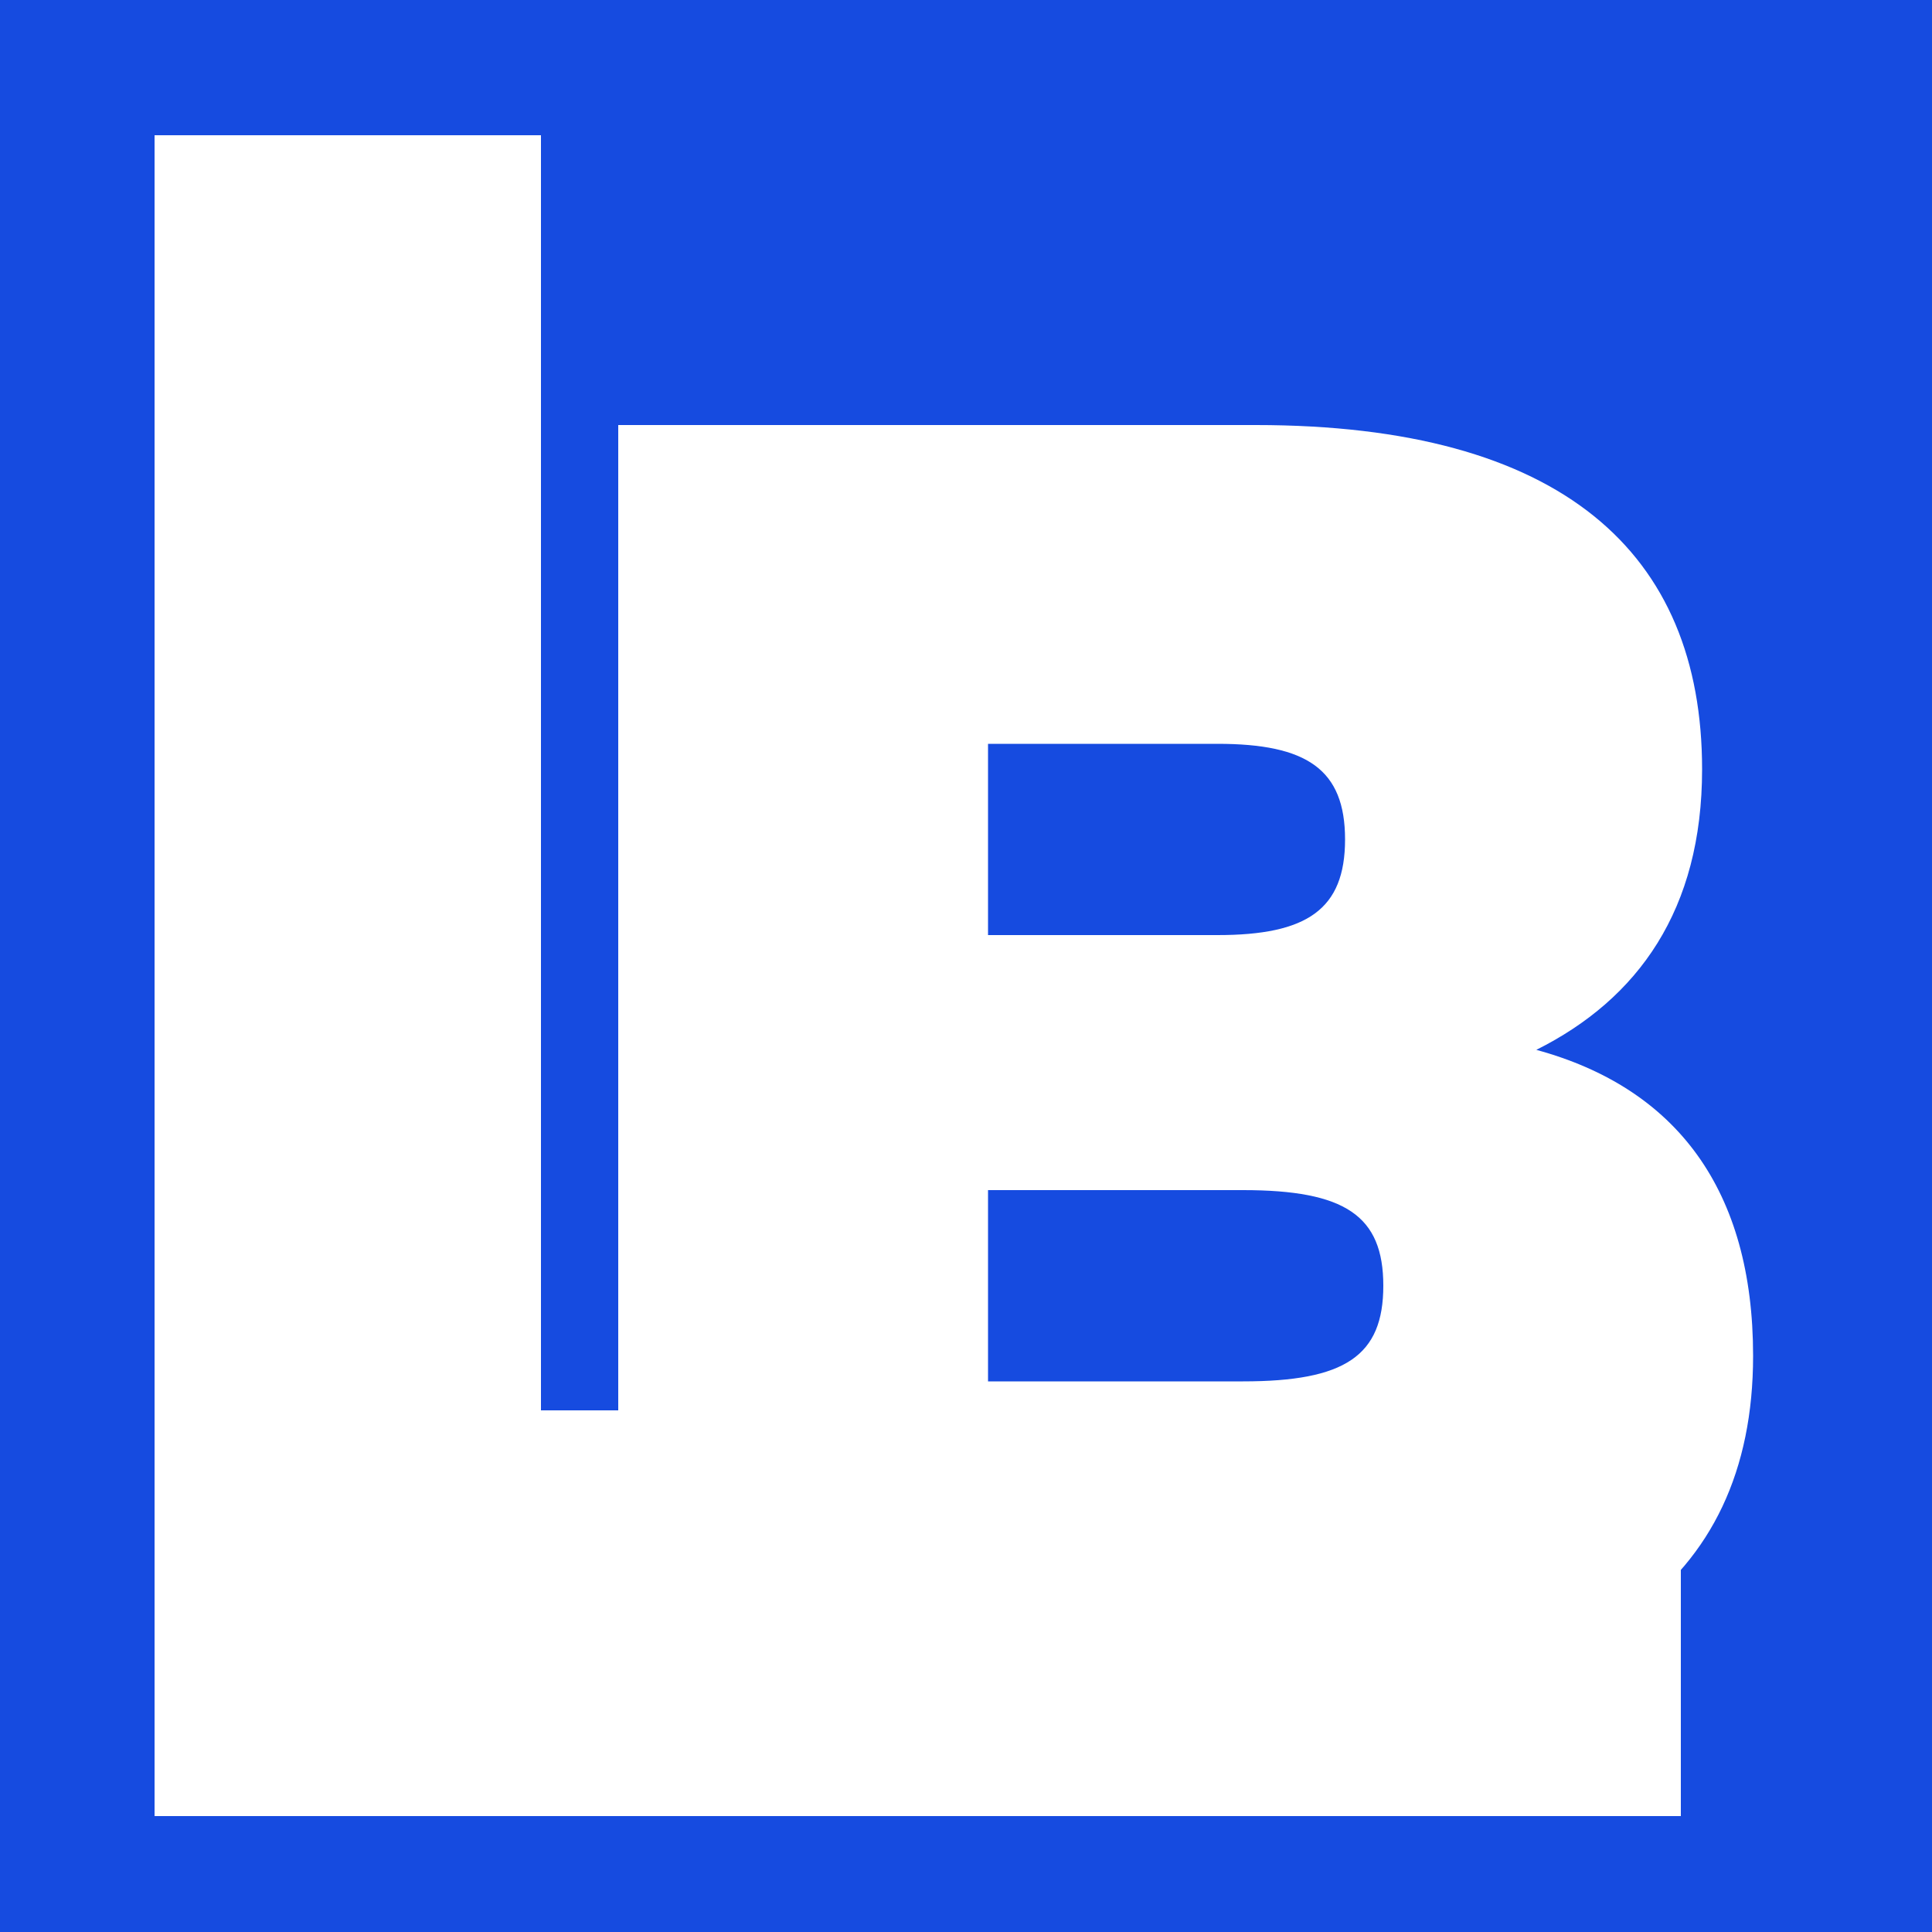
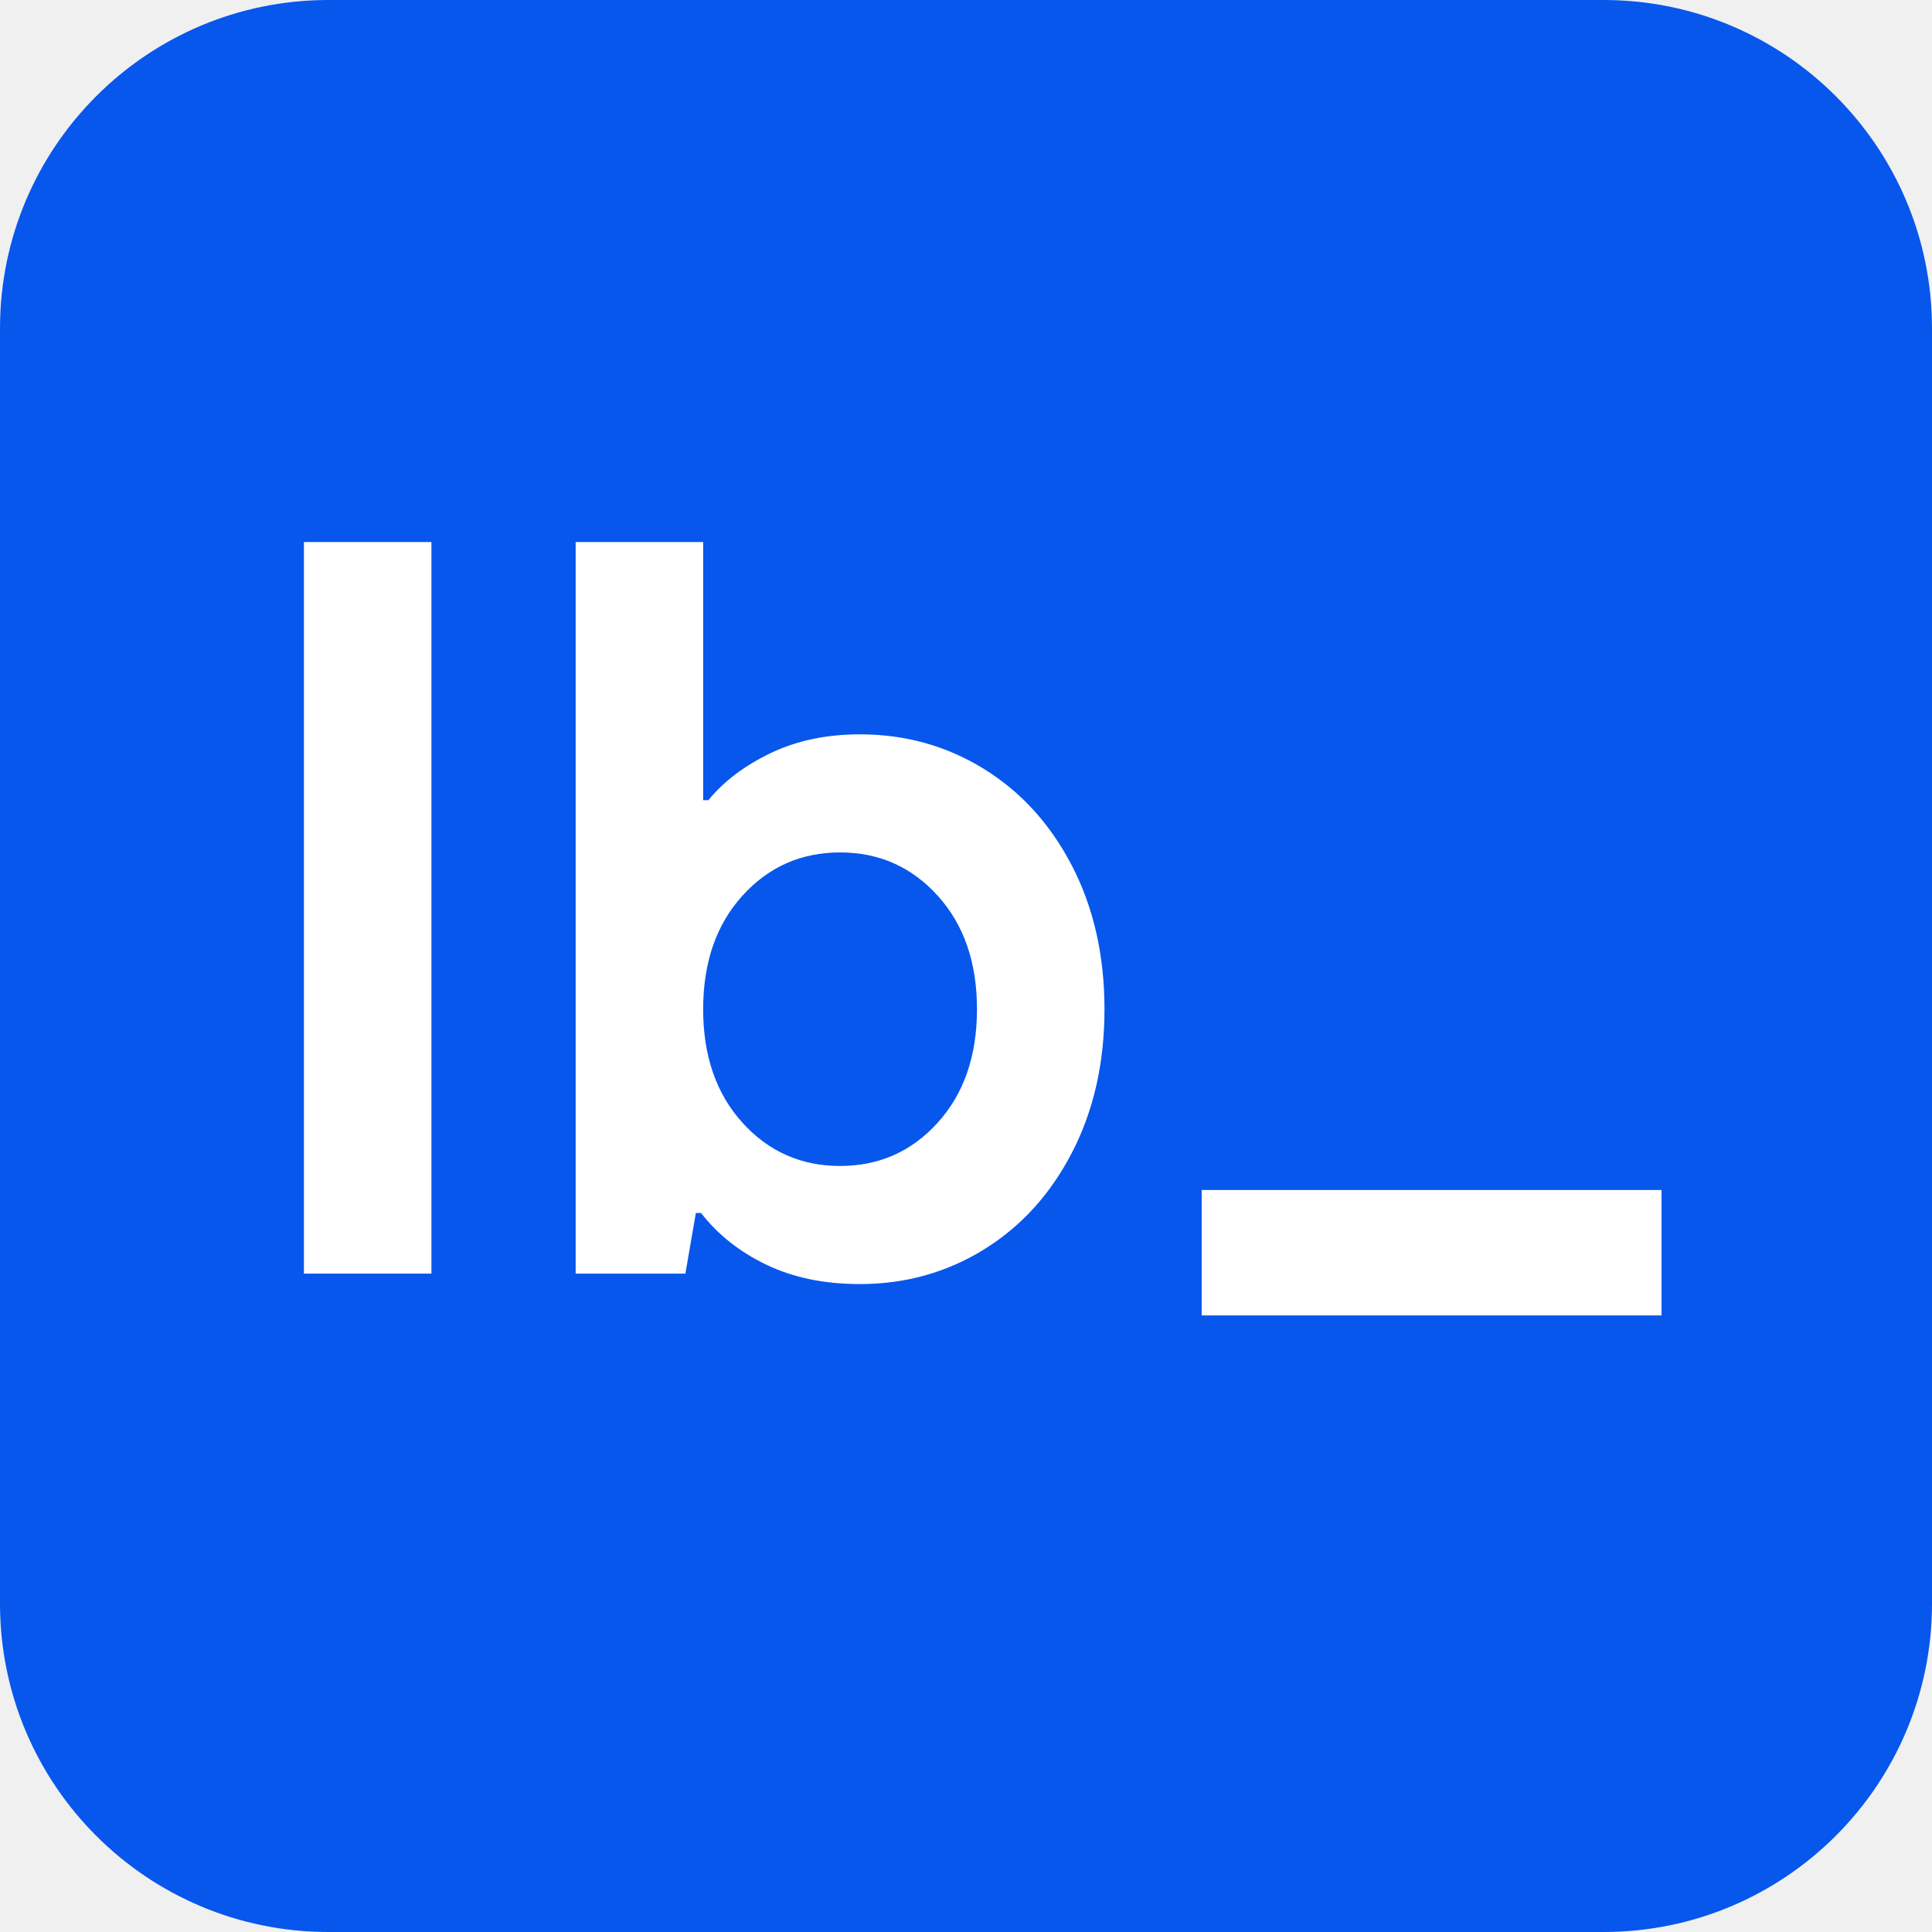
- <svg xmlns="http://www.w3.org/2000/svg" viewBox="0 0 100 100" fill="#11110e">
-   <path fill="#164be0" d="M0 0h100v100H0z" />
-   <g fill="#fff">
-     <path d="M8 7H28V73H87V94H8Z" />
-     <g transform="translate(32 22) scale(.66)" fill-rule="evenodd">
-       <path d="M0 0H50C74 0 85 10 85 27C85 38 80 45 72 49C83 52 89 60 89 73C89 91 76 100 52 100H0ZM29 25V40H47C54 40 57 38 57 32.5S54 25 47 25ZM29 60V75H49C57 75 60 73 60 67.5S57 60 49 60Z" />
+ <svg xmlns="http://www.w3.org/2000/svg" viewBox="0 0 100 100" width="100" height="100" role="img" aria-label="LinkedIn Beats">
+   <rect width="100" height="100" rx="17" fill="#0757ec" />
+   <g transform="translate(14 26) scale(0.054095)">
+     <g transform="translate(-37 738) scale(1 -1)">
+       <path fill="#ffffff" transform="translate(0.000 0)" d="M191 0H69V700H191Z" />
+       <path fill="#ffffff" transform="translate(260.000 0)" d="M189 58H184L174 0H69V700H191V453H196Q218 480 255.5 498.0Q293 516 341 516Q406 516 459.5 483.0Q513 450 544.0 390.0Q575 330 575 253Q575 176 544.0 116.0Q513 56 459.5 23.0Q406 -10 341 -10Q290 -10 251.5 8.5Q213 27 189 58ZM453 253Q453 320 415.5 361.5Q378 403 322 403Q266 403 228.5 361.5Q191 320 191 253Q191 186 228.5 144.5Q266 103 322 103Q378 103 415.5 144.5Q453 186 453 253Z" />
    </g>
+     <rect data-afterbeat="true" x="891.000" y="658" width="440" height="120" fill="#ffffff" />
  </g>
</svg>
